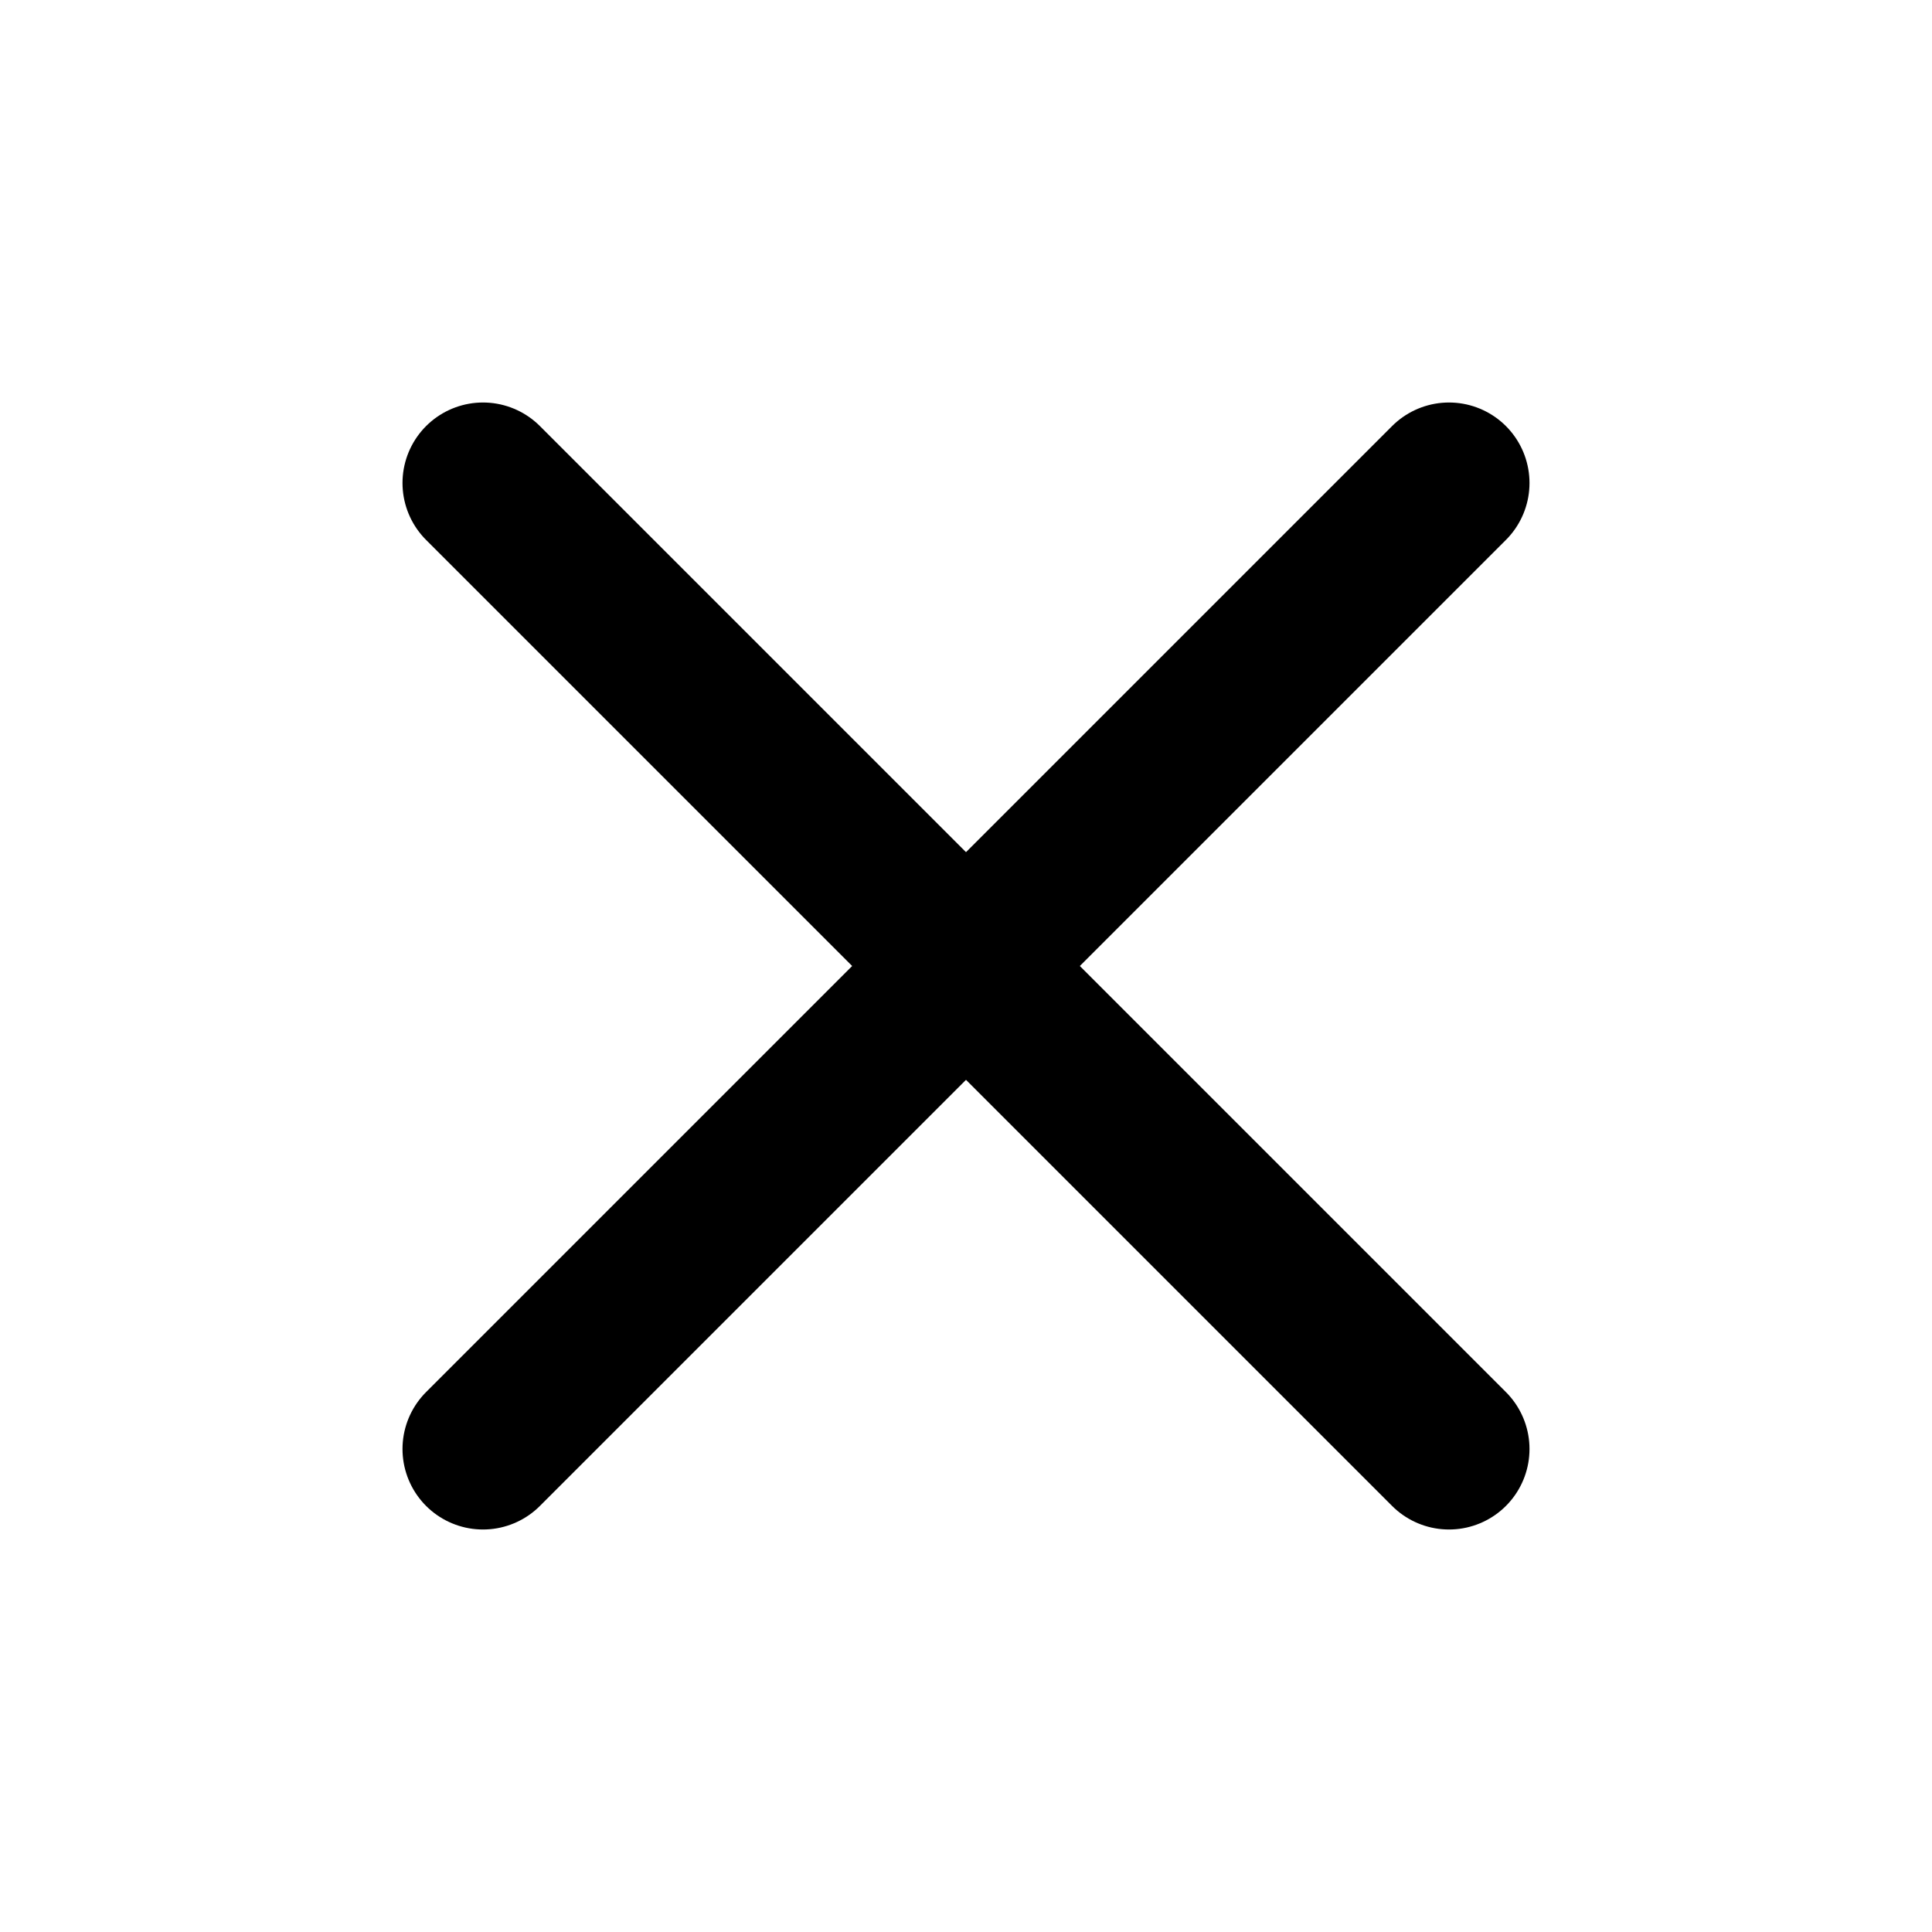
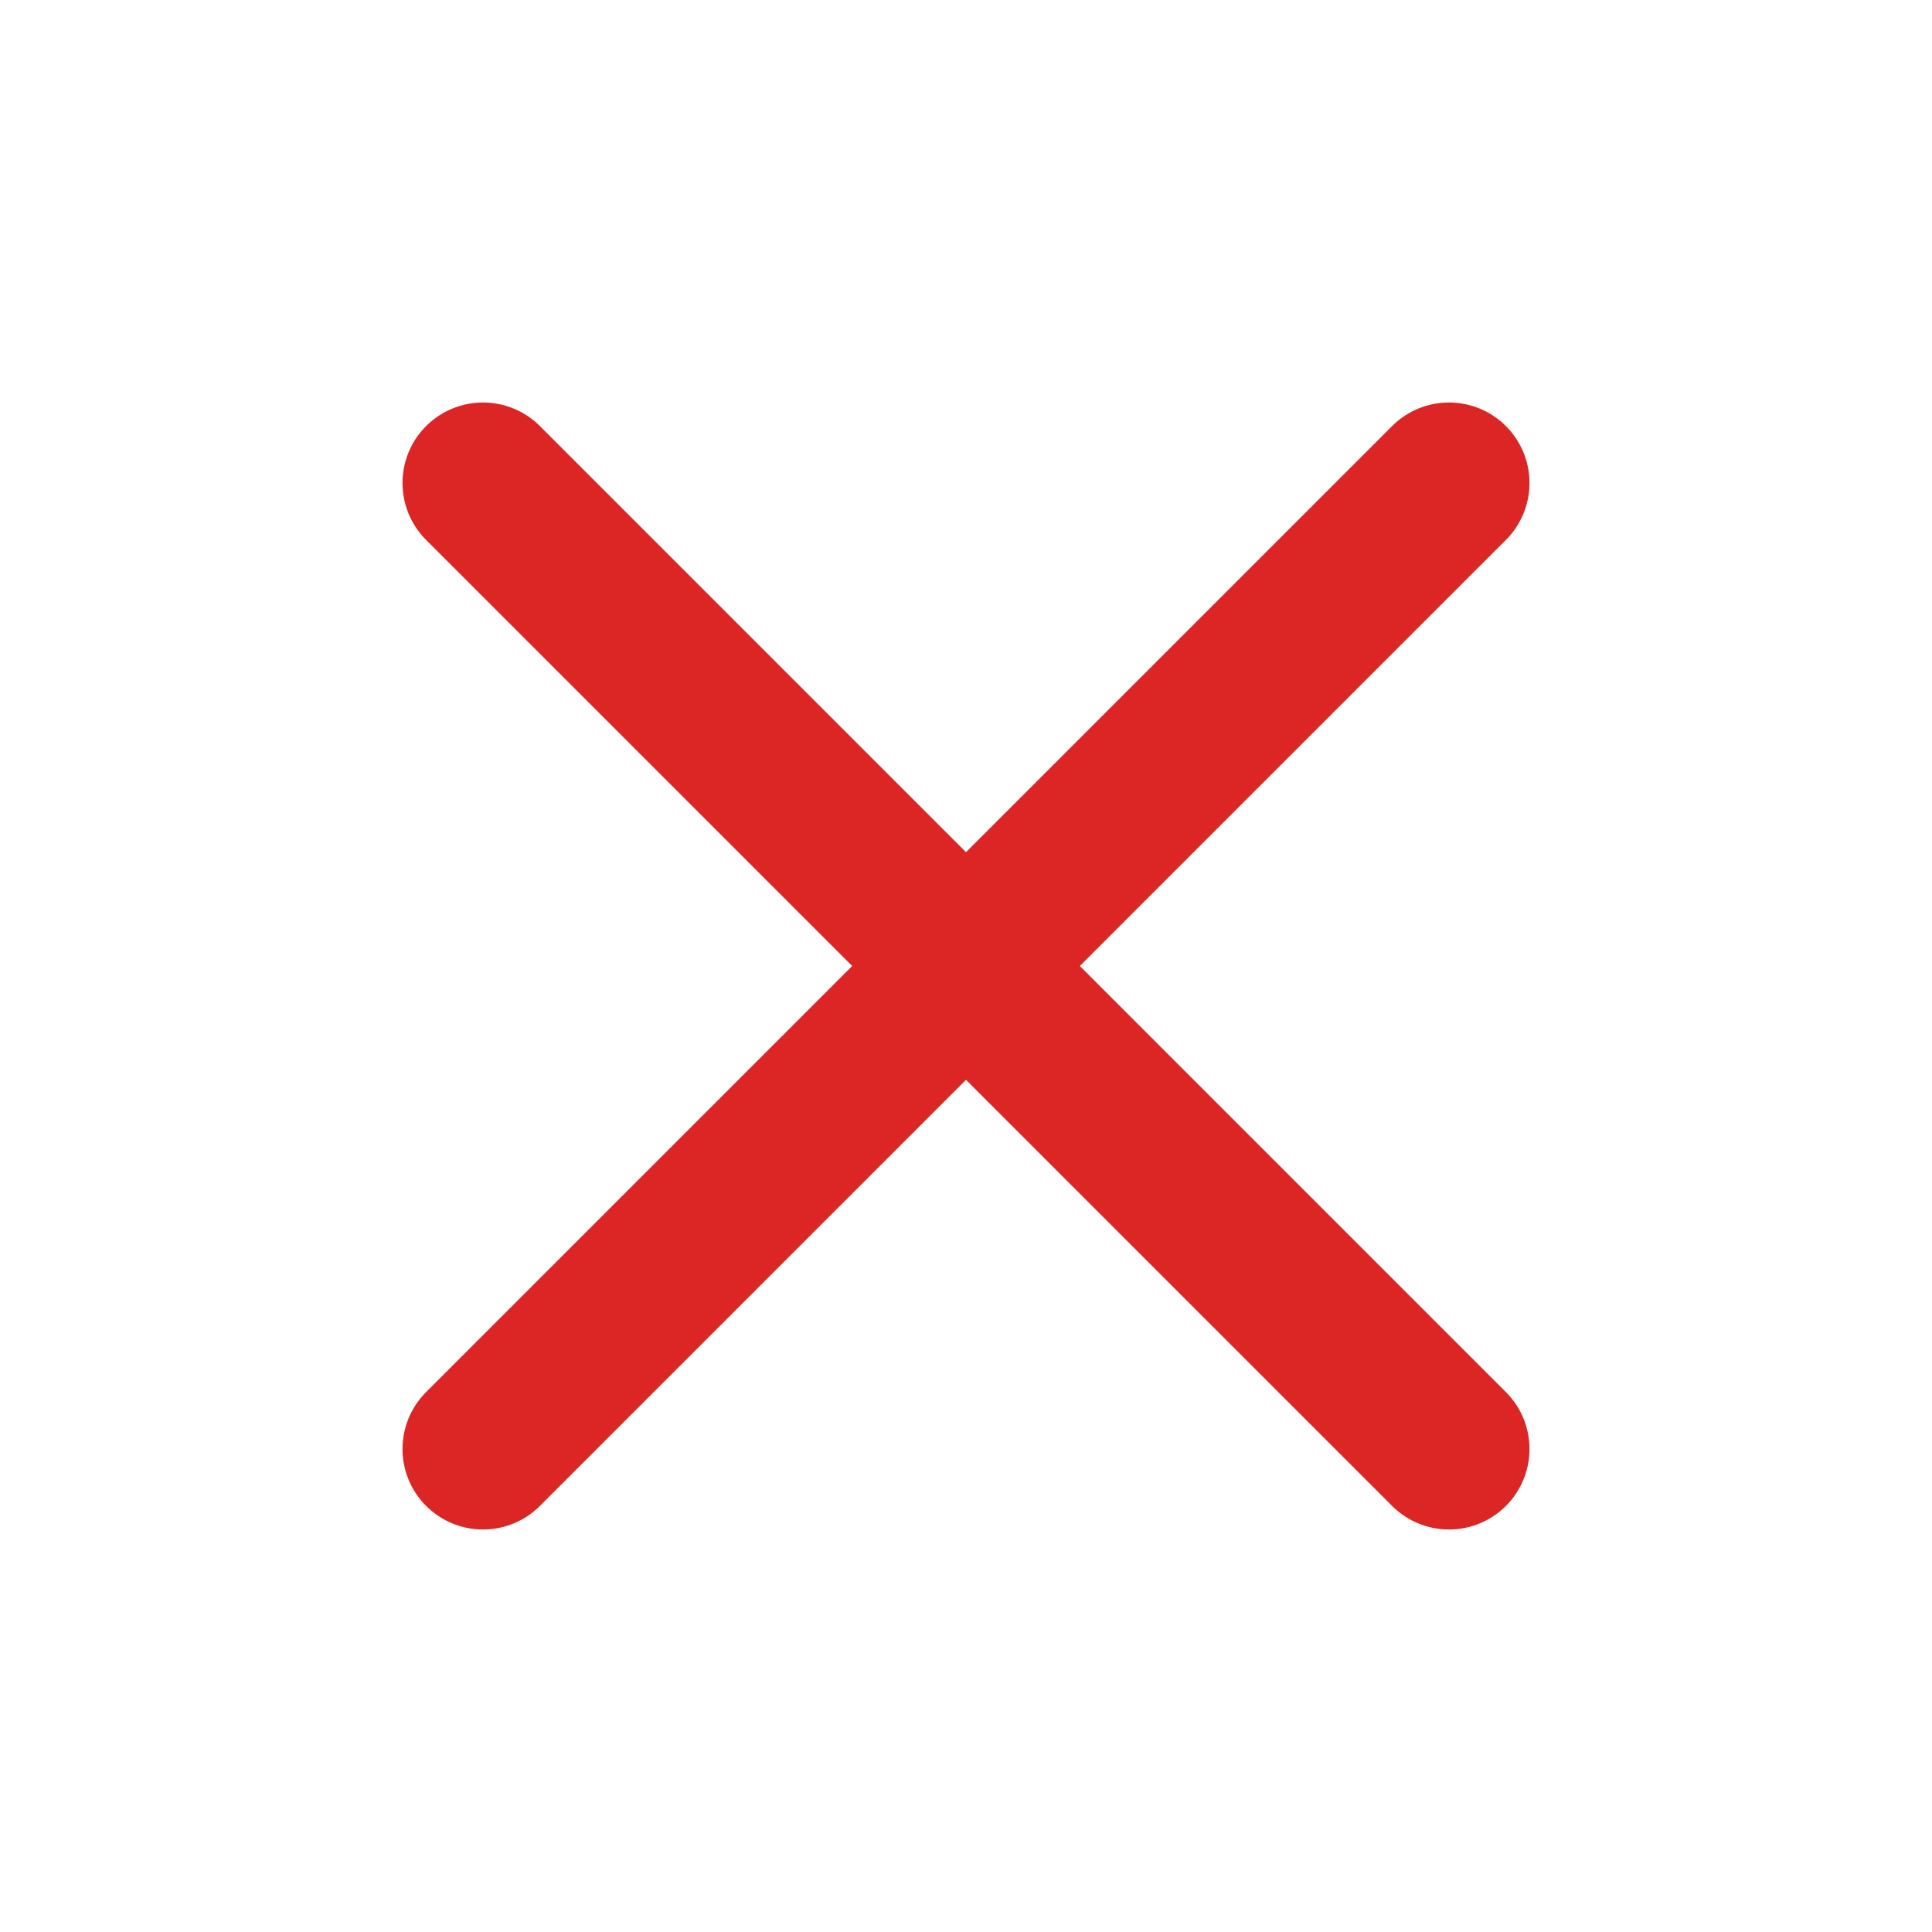
- <svg xmlns="http://www.w3.org/2000/svg" width="24" height="24" viewBox="0 0 24 24" fill="none" stroke="currentColor" stroke-width="2" stroke-linecap="round" stroke-linejoin="round" class="lucide lucide-x-icon lucide-x">
+ <svg xmlns="http://www.w3.org/2000/svg" width="24" height="24" viewBox="0 0 24 24" fill="none" stroke="#dc2626" stroke-width="2" stroke-linecap="round" stroke-linejoin="round" class="lucide lucide-x-icon lucide-x">
  <path d="M18 6 6 18" />
  <path d="m6 6 12 12" />
</svg>
